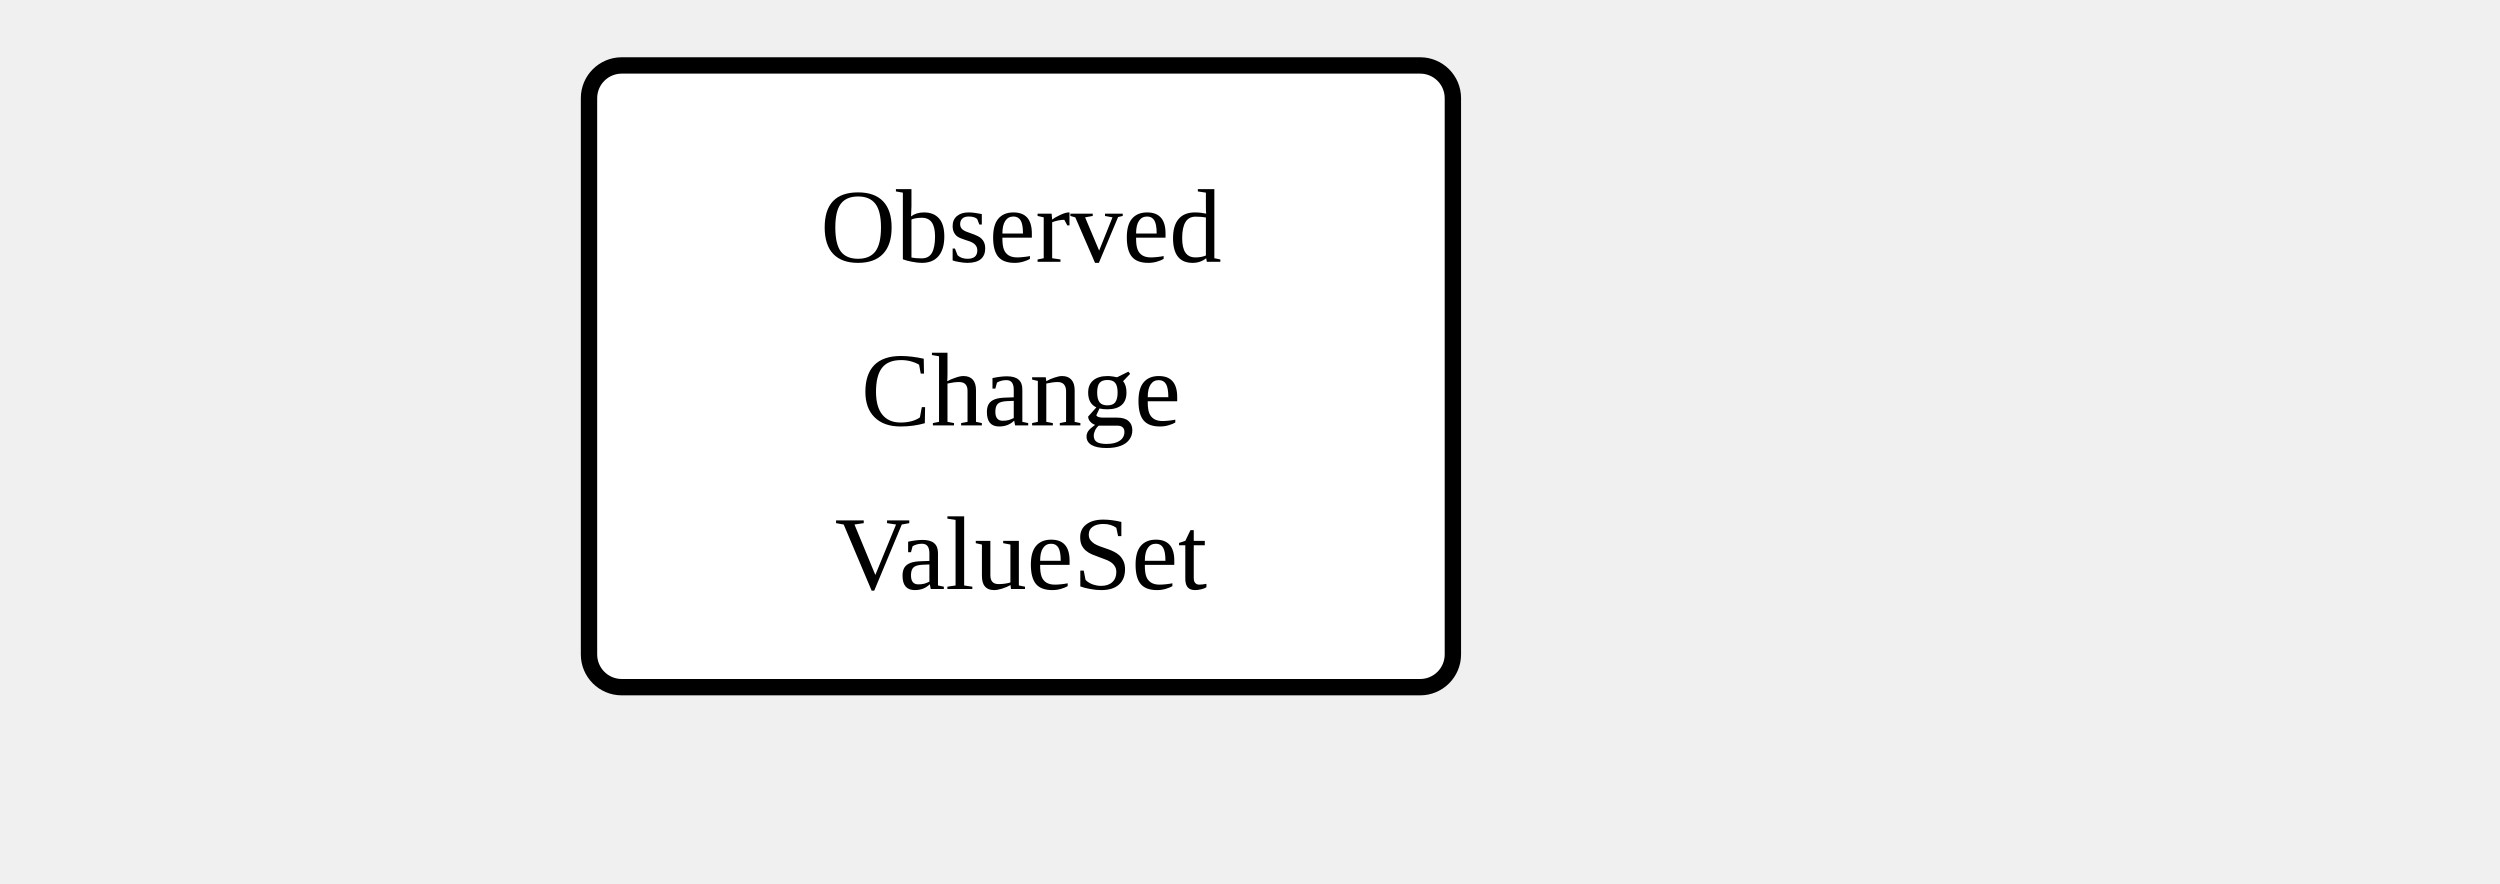
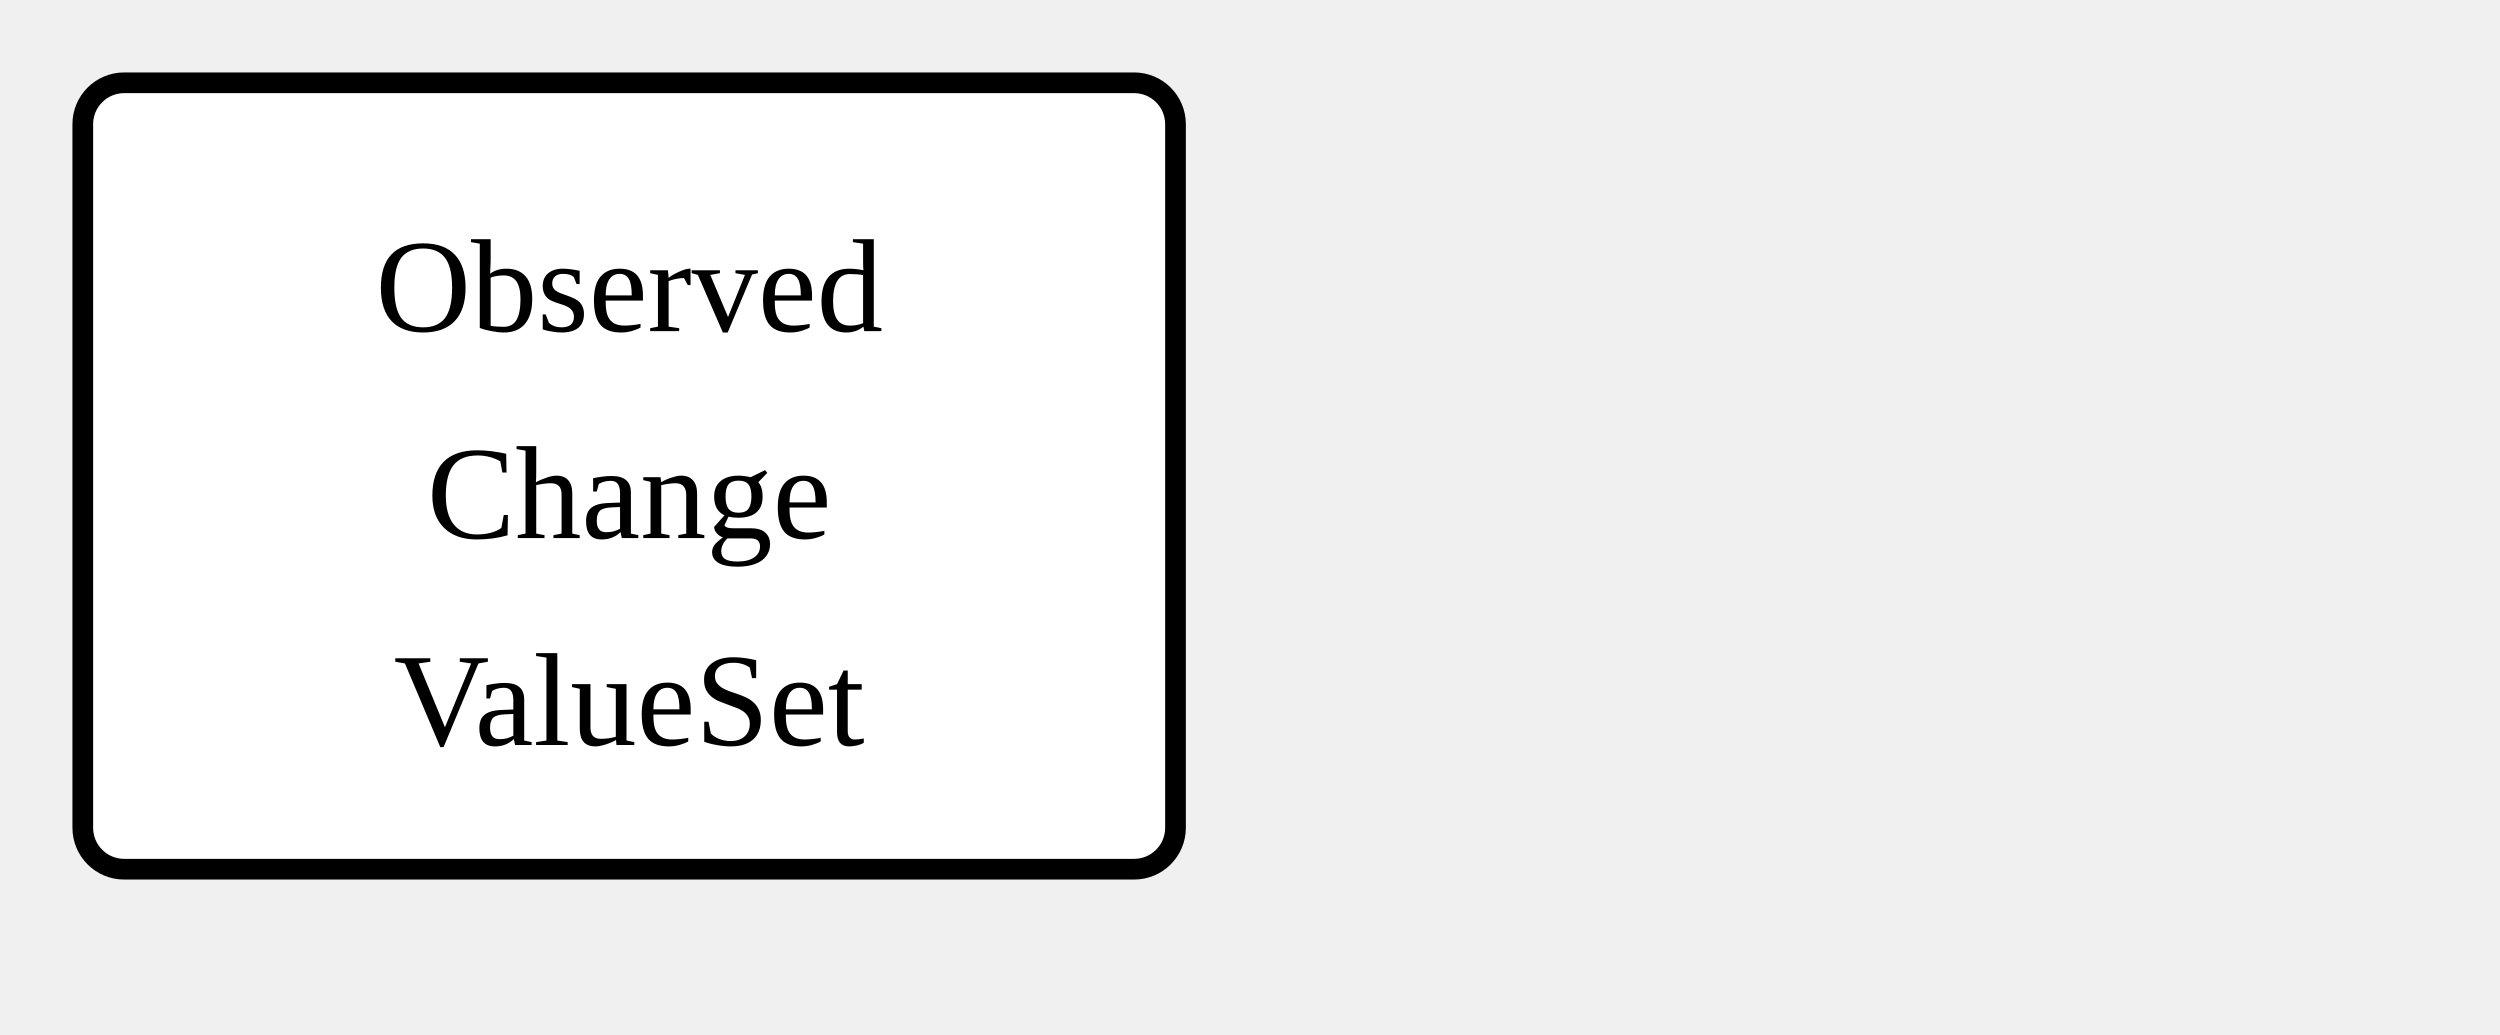
- <svg xmlns="http://www.w3.org/2000/svg" version="1.1" width="286.5" height="101.25">
+ <svg xmlns="http://www.w3.org/2000/svg" version="1.1" width="226.5" height="93.75">
  <defs>
    <marker id="arrowStart" markerWidth="3.75" markerHeight="3.75" markerUnits="px" refX="1.875" refY="1.875">
      <circle fill="Black" stroke-width="0" cx="1.875" cy="1.875" r="1.875" />
    </marker>
    <marker id="arrowEnd" markerWidth="7.5" markerHeight="7.5" markerUnits="px" refX="7.5" refY="3.75">
      <polygon fill="Black" stroke-width="0" points="0 0 7.5 3.75 0 7.5" />
    </marker>
  </defs>
-   <g />
  <g>
-     <g transform="translate(67.5 7.5)">
+     <g transform="translate(7.5 7.5)">
      <rect fill="White" stroke="Black" stroke-width="1.875" x="0" y="0" width="99" height="71.25" rx="3.75" ry="3.75" />
      <text x="49.5" y="22.5" text-anchor="middle">Observed</text>
      <text x="49.5" y="41.25" text-anchor="middle">Change</text>
      <text x="49.5" y="60" text-anchor="middle">ValueSet</text>
    </g>
  </g>
-   <g />
</svg>
